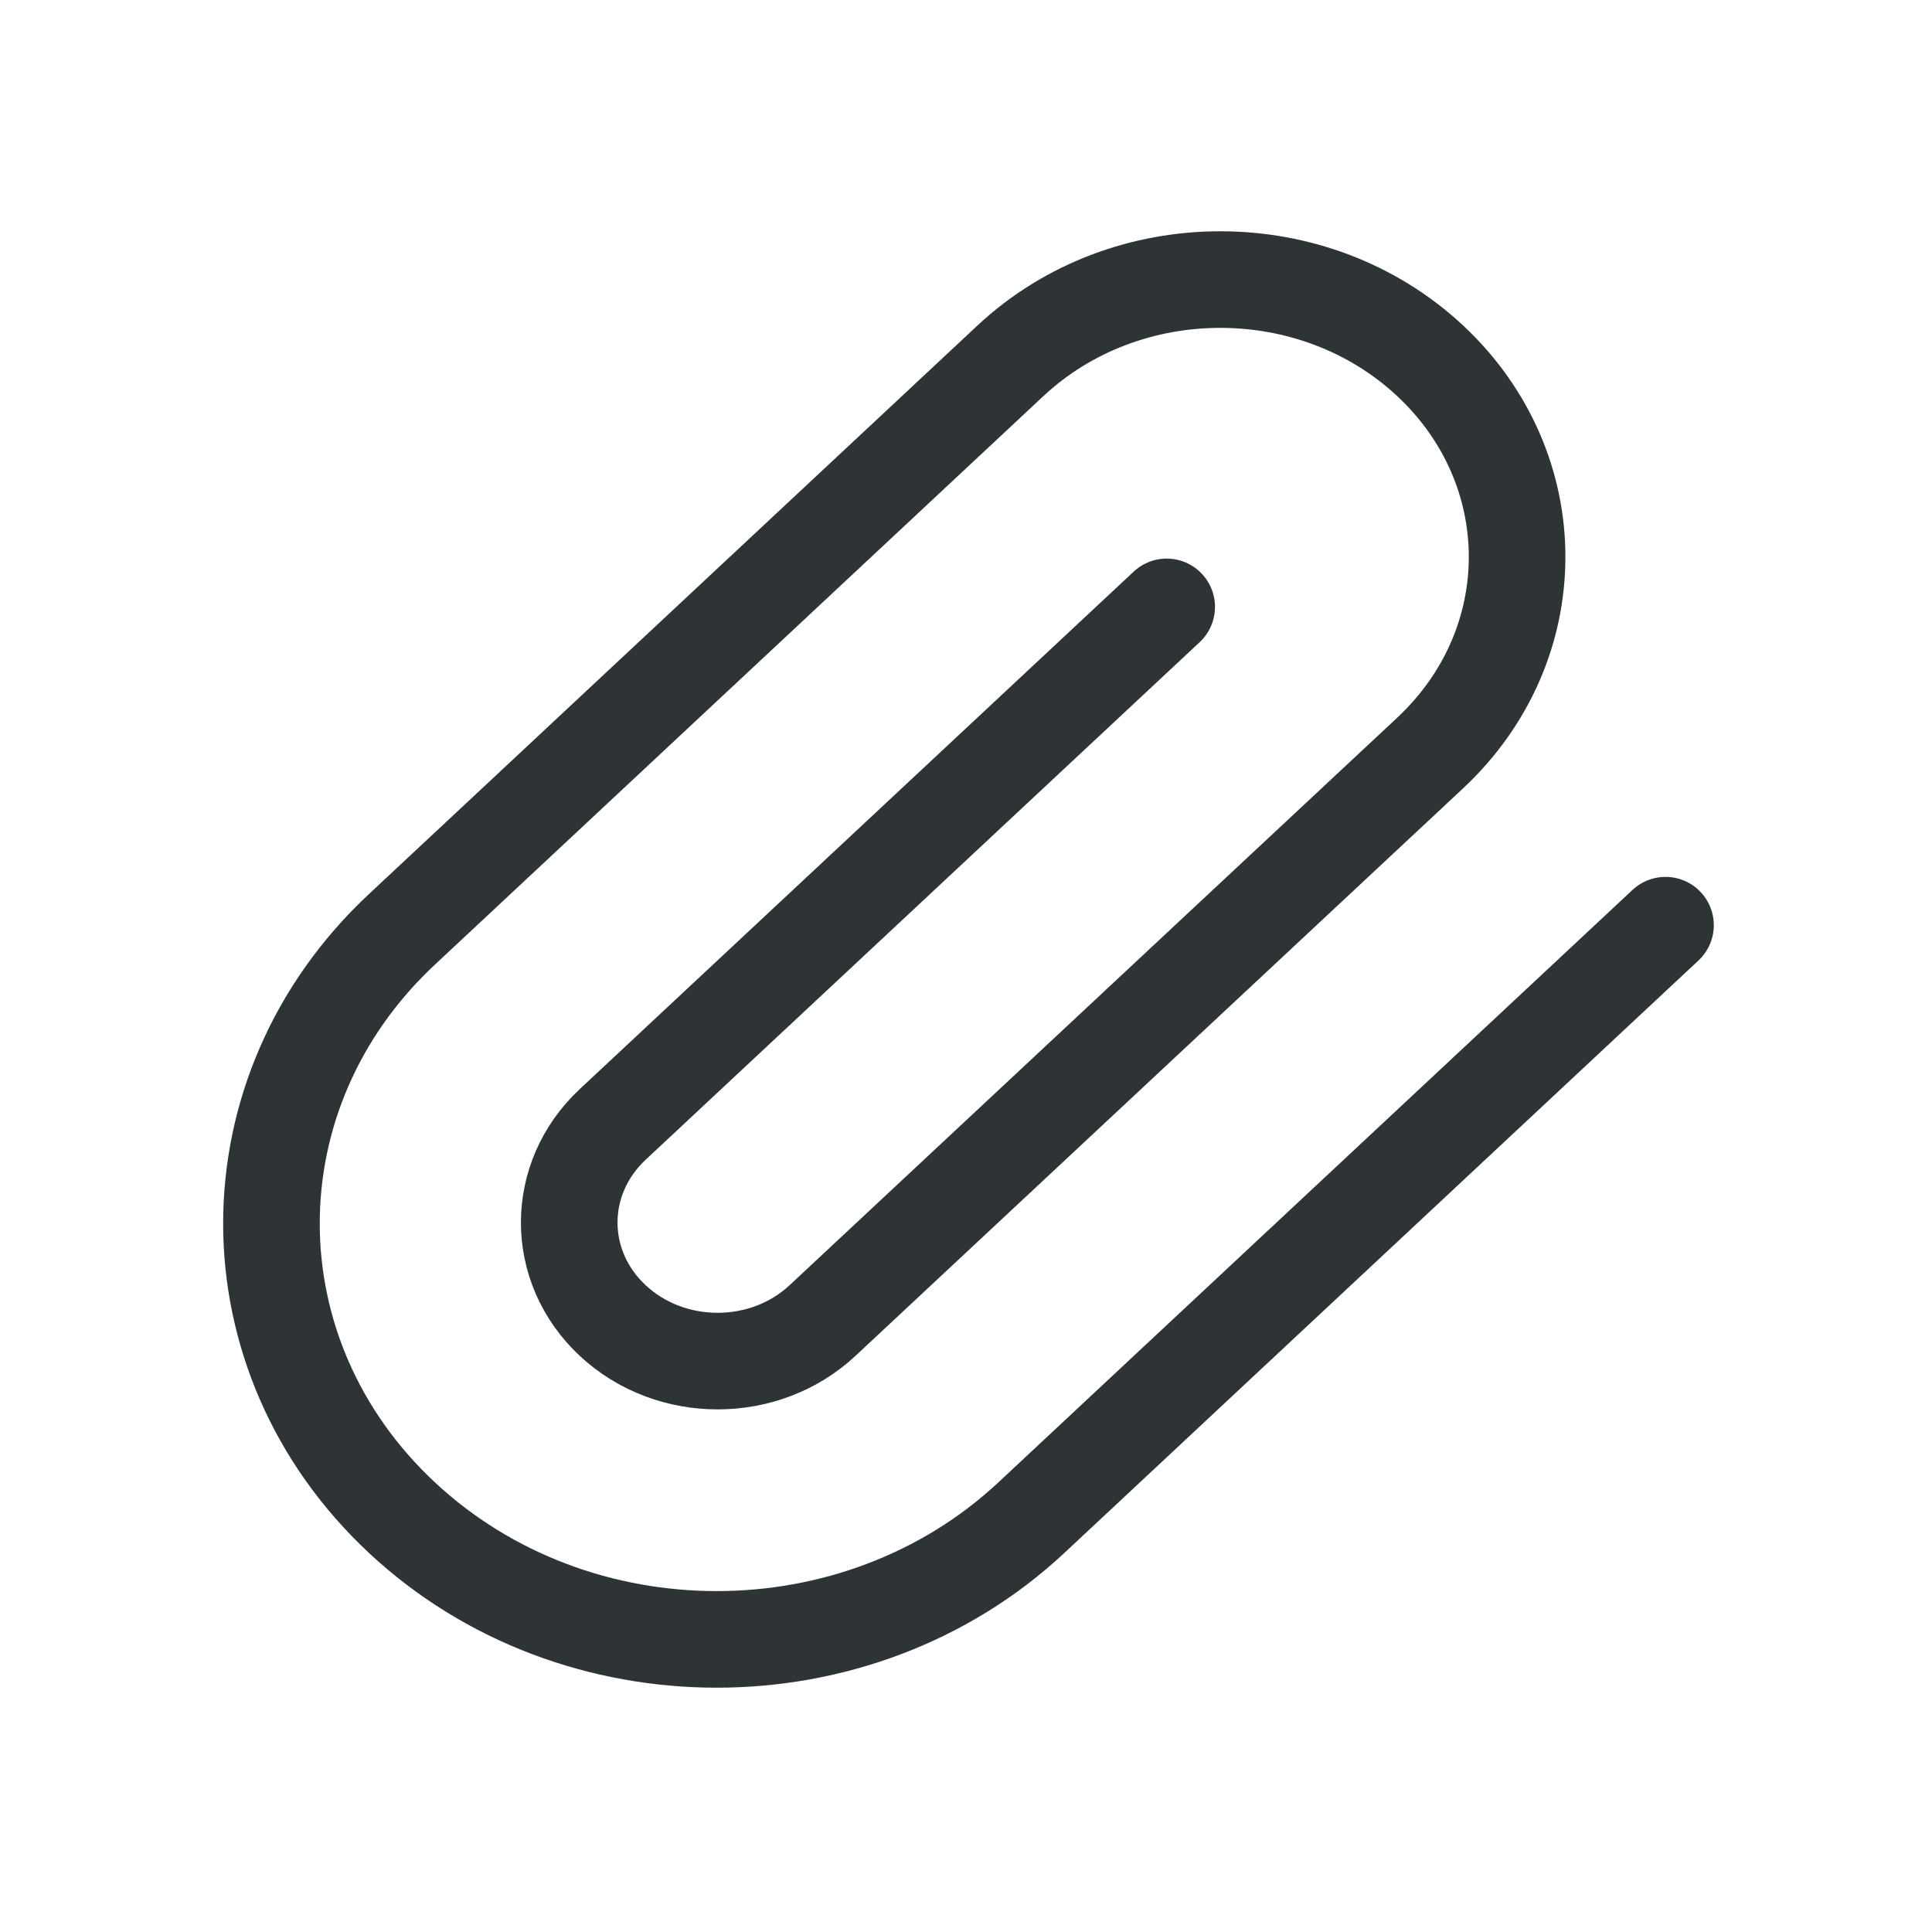
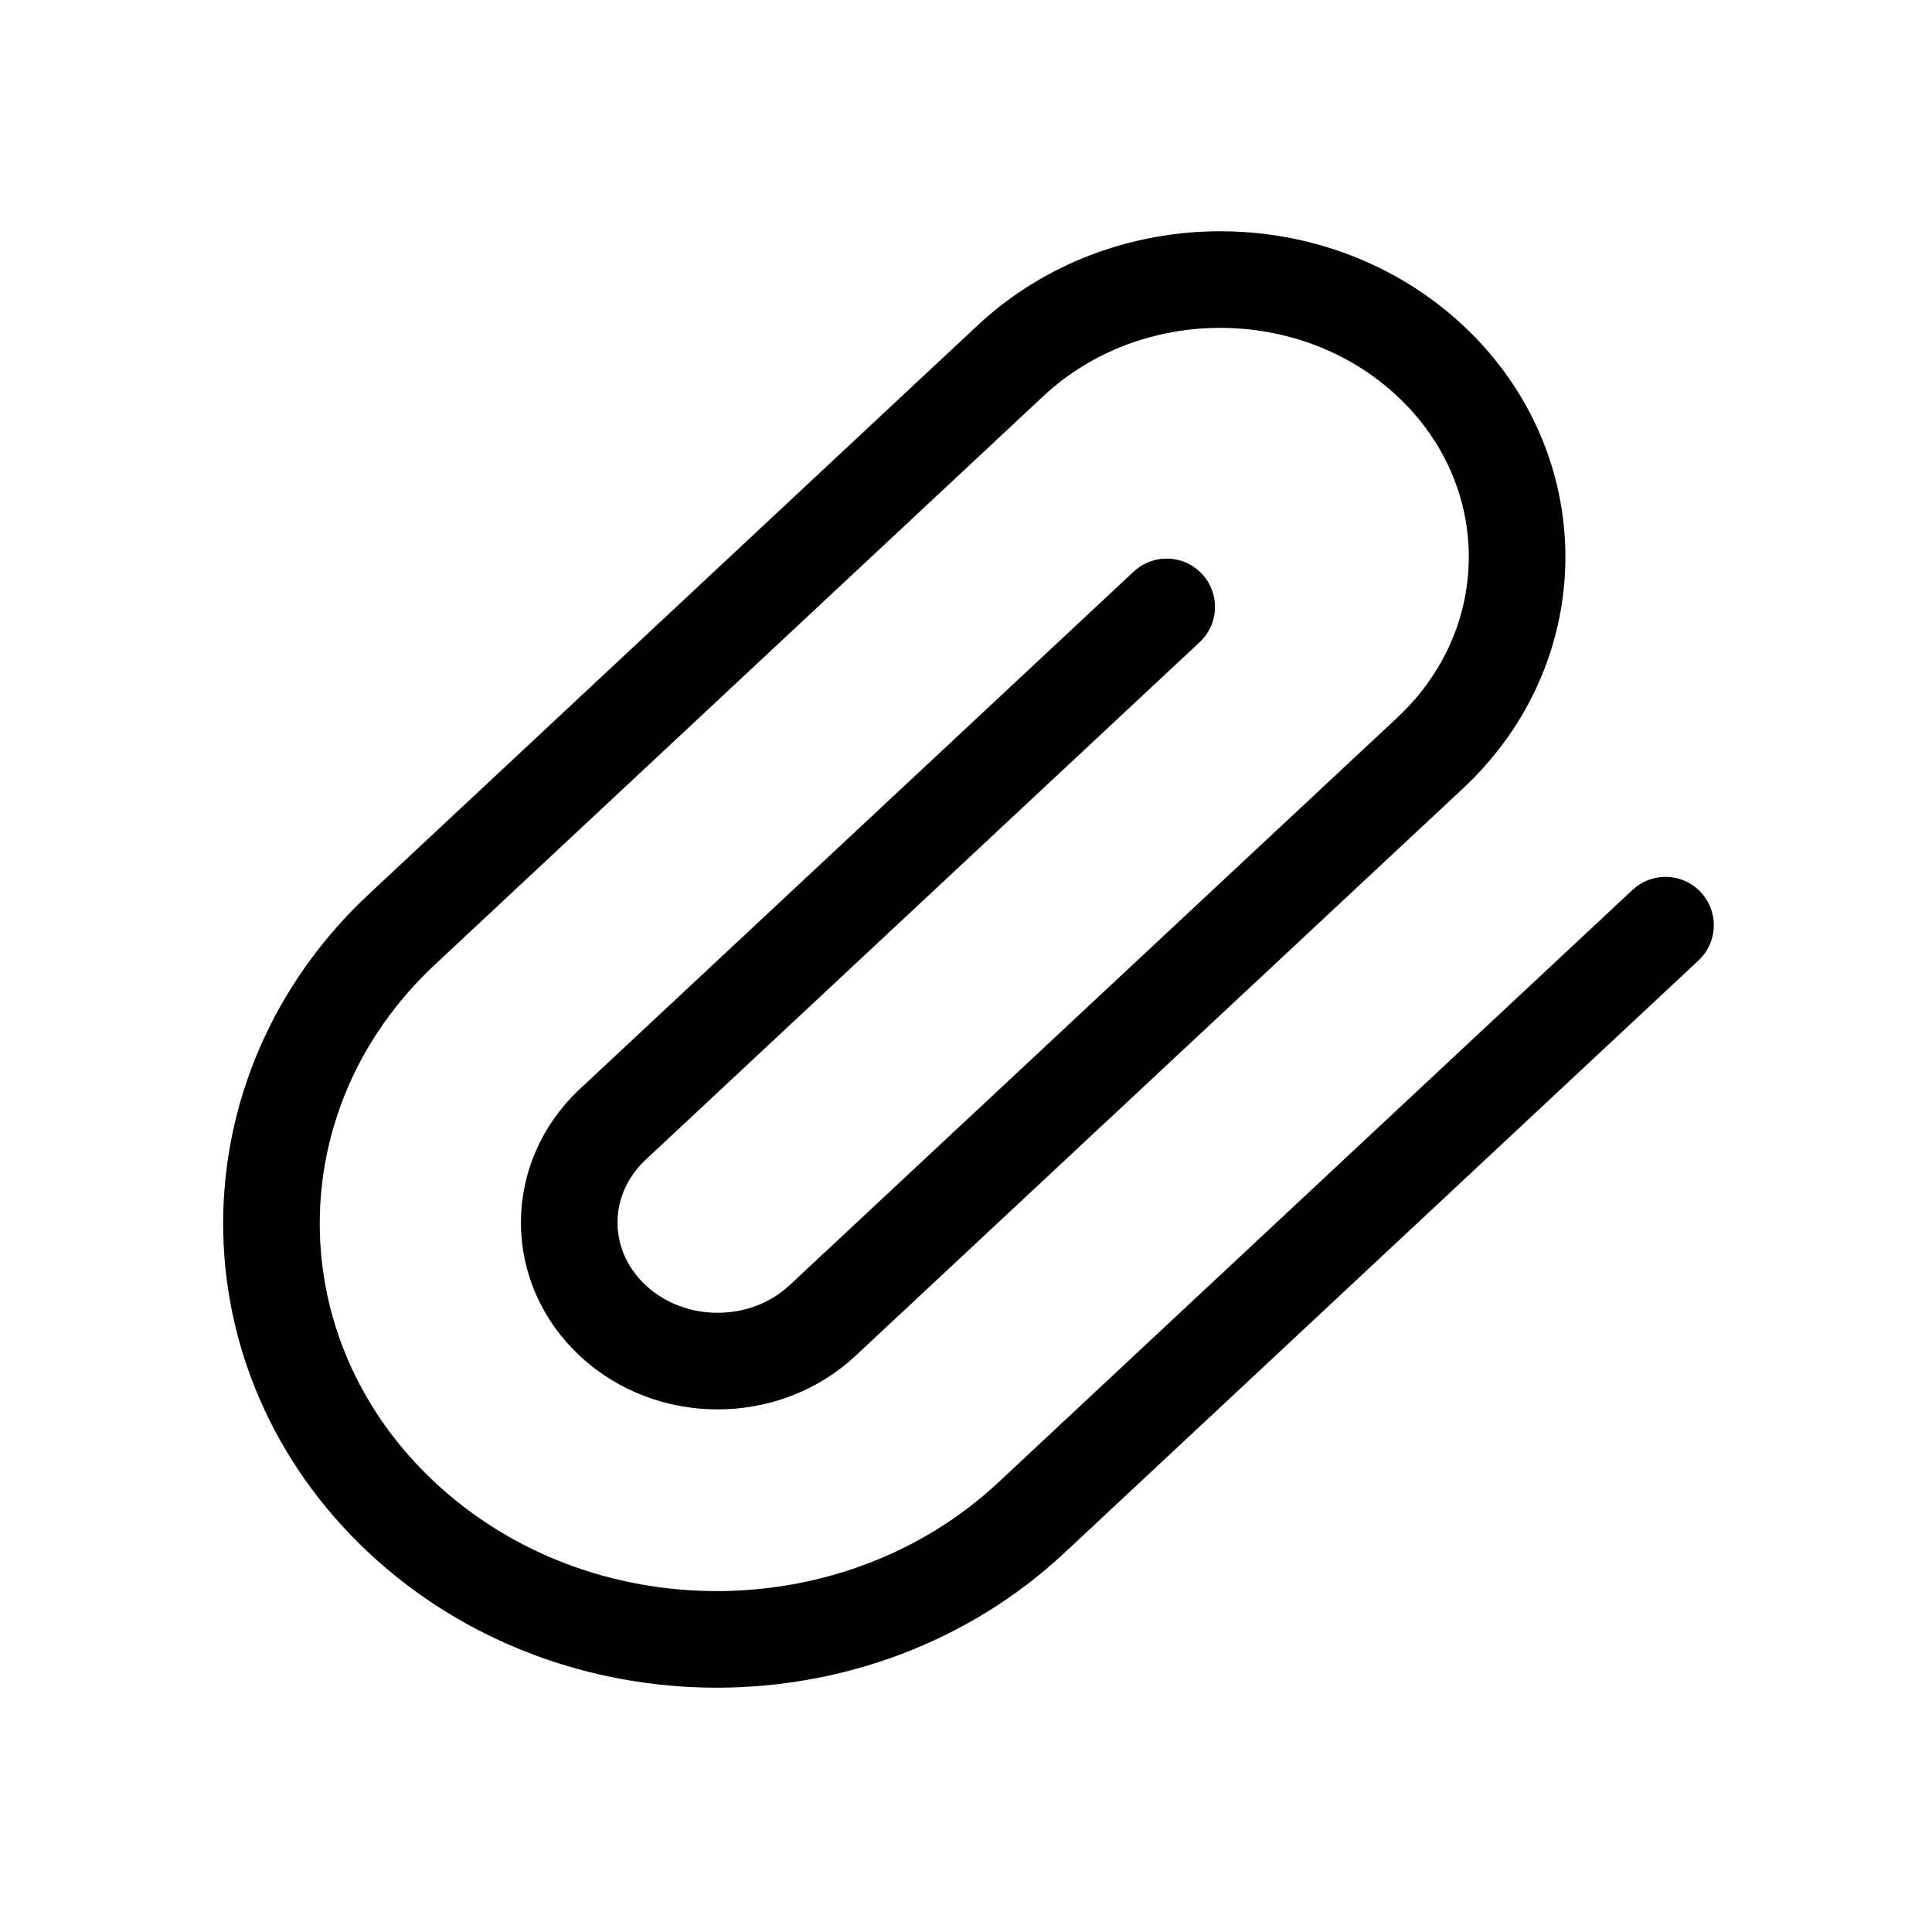
<svg xmlns="http://www.w3.org/2000/svg" height="16px" viewBox="0 0 16 16" width="16px" version="1.1" id="svg1">
  <defs id="defs1" />
-   <path d="M 13.793,7.662 8.542,12.568 c -1.44,1.345 -3.774,1.345 -5.214,0 -1.44,-1.345 -1.44,-3.526 0,-4.871 l 5.04,-4.709 c 0.96,-0.897 2.516,-0.897 3.476,0 0.96,0.897 0.96,2.351 0,3.248 L 6.812,10.936 c -0.48,0.448 -1.258,0.448 -1.738,0 -0.48,-0.448 -0.48,-1.175 0,-1.624 l 4.588,-4.286" stroke="#808080" stroke-width="0.4" stroke-linecap="round" stroke-linejoin="round" id="path1" style="fill:none;fill-opacity:1;stroke:#2e3436;stroke-width:0.8;stroke-dasharray:none;stroke-opacity:1" />
+   <path d="M 13.793,7.662 8.542,12.568 c -1.44,1.345 -3.774,1.345 -5.214,0 -1.44,-1.345 -1.44,-3.526 0,-4.871 l 5.04,-4.709 c 0.96,-0.897 2.516,-0.897 3.476,0 0.96,0.897 0.96,2.351 0,3.248 L 6.812,10.936 c -0.48,0.448 -1.258,0.448 -1.738,0 -0.48,-0.448 -0.48,-1.175 0,-1.624 l 4.588,-4.286" stroke="#808080" stroke-width="0.4" stroke-linecap="round" stroke-linejoin="round" id="path1" style="fill:none;fill-opacity:1;stroke:#000000;stroke-width:0.8;stroke-dasharray:none;stroke-opacity:1" />
</svg>
